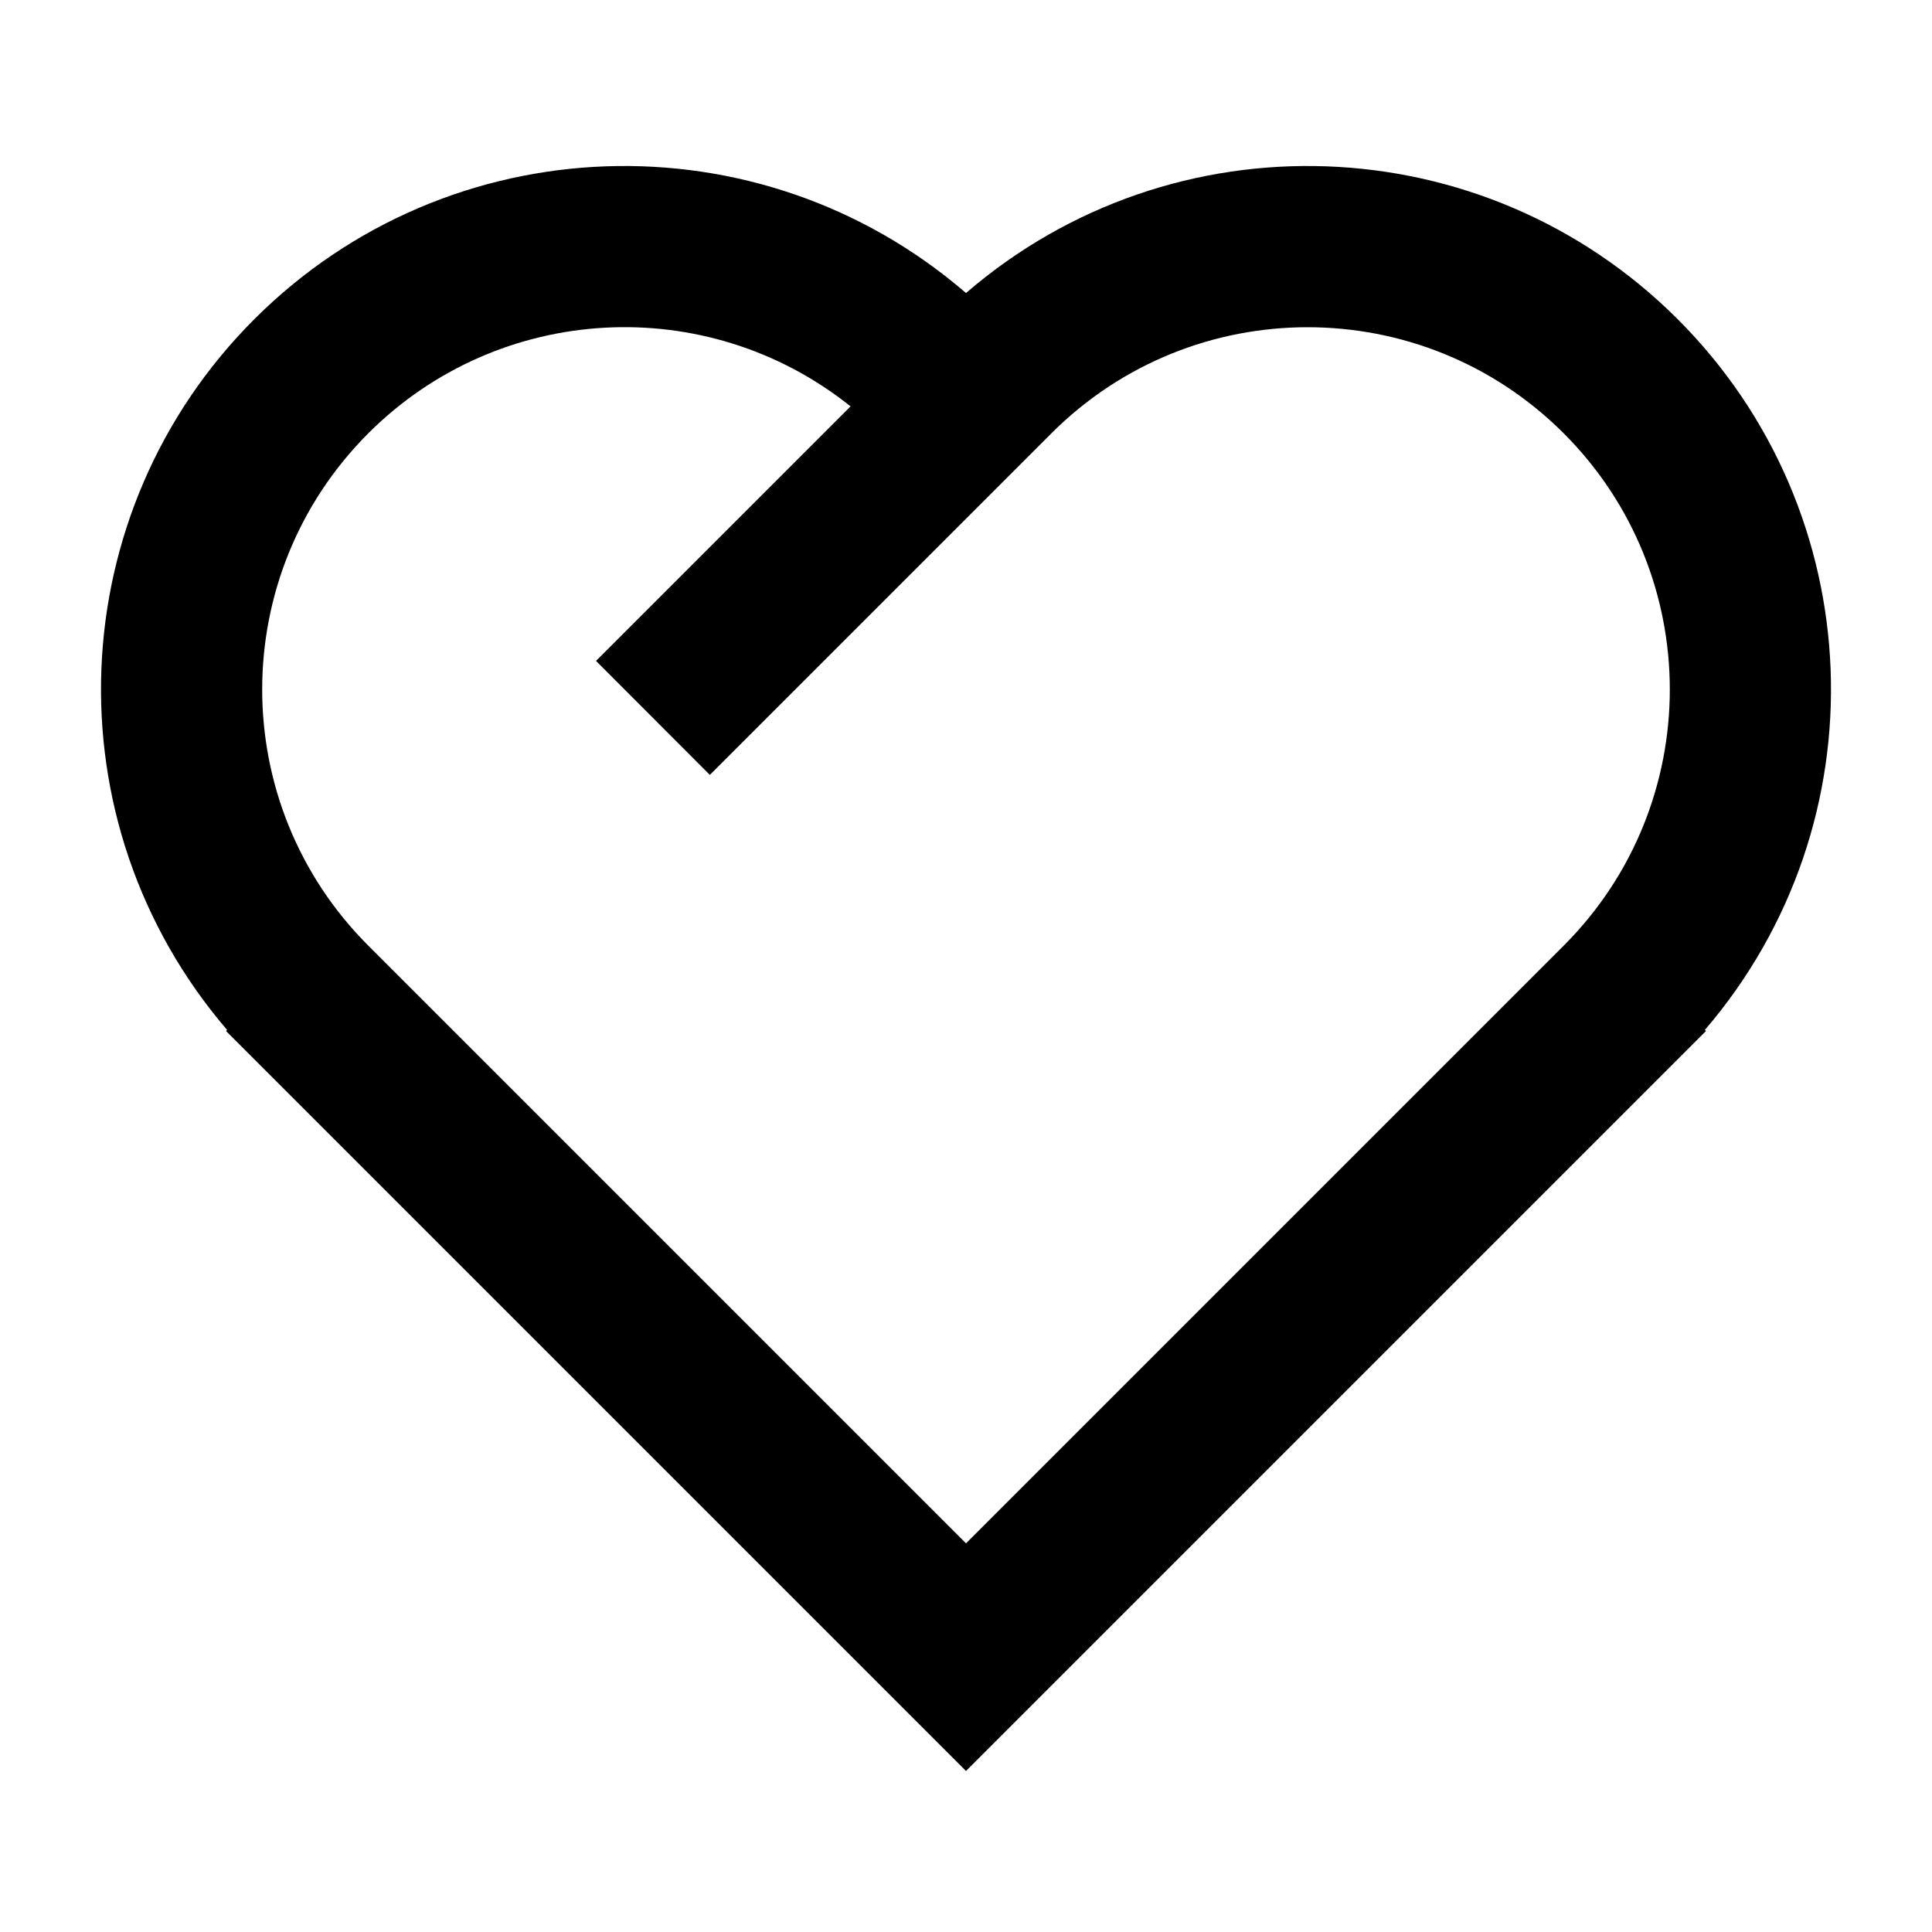
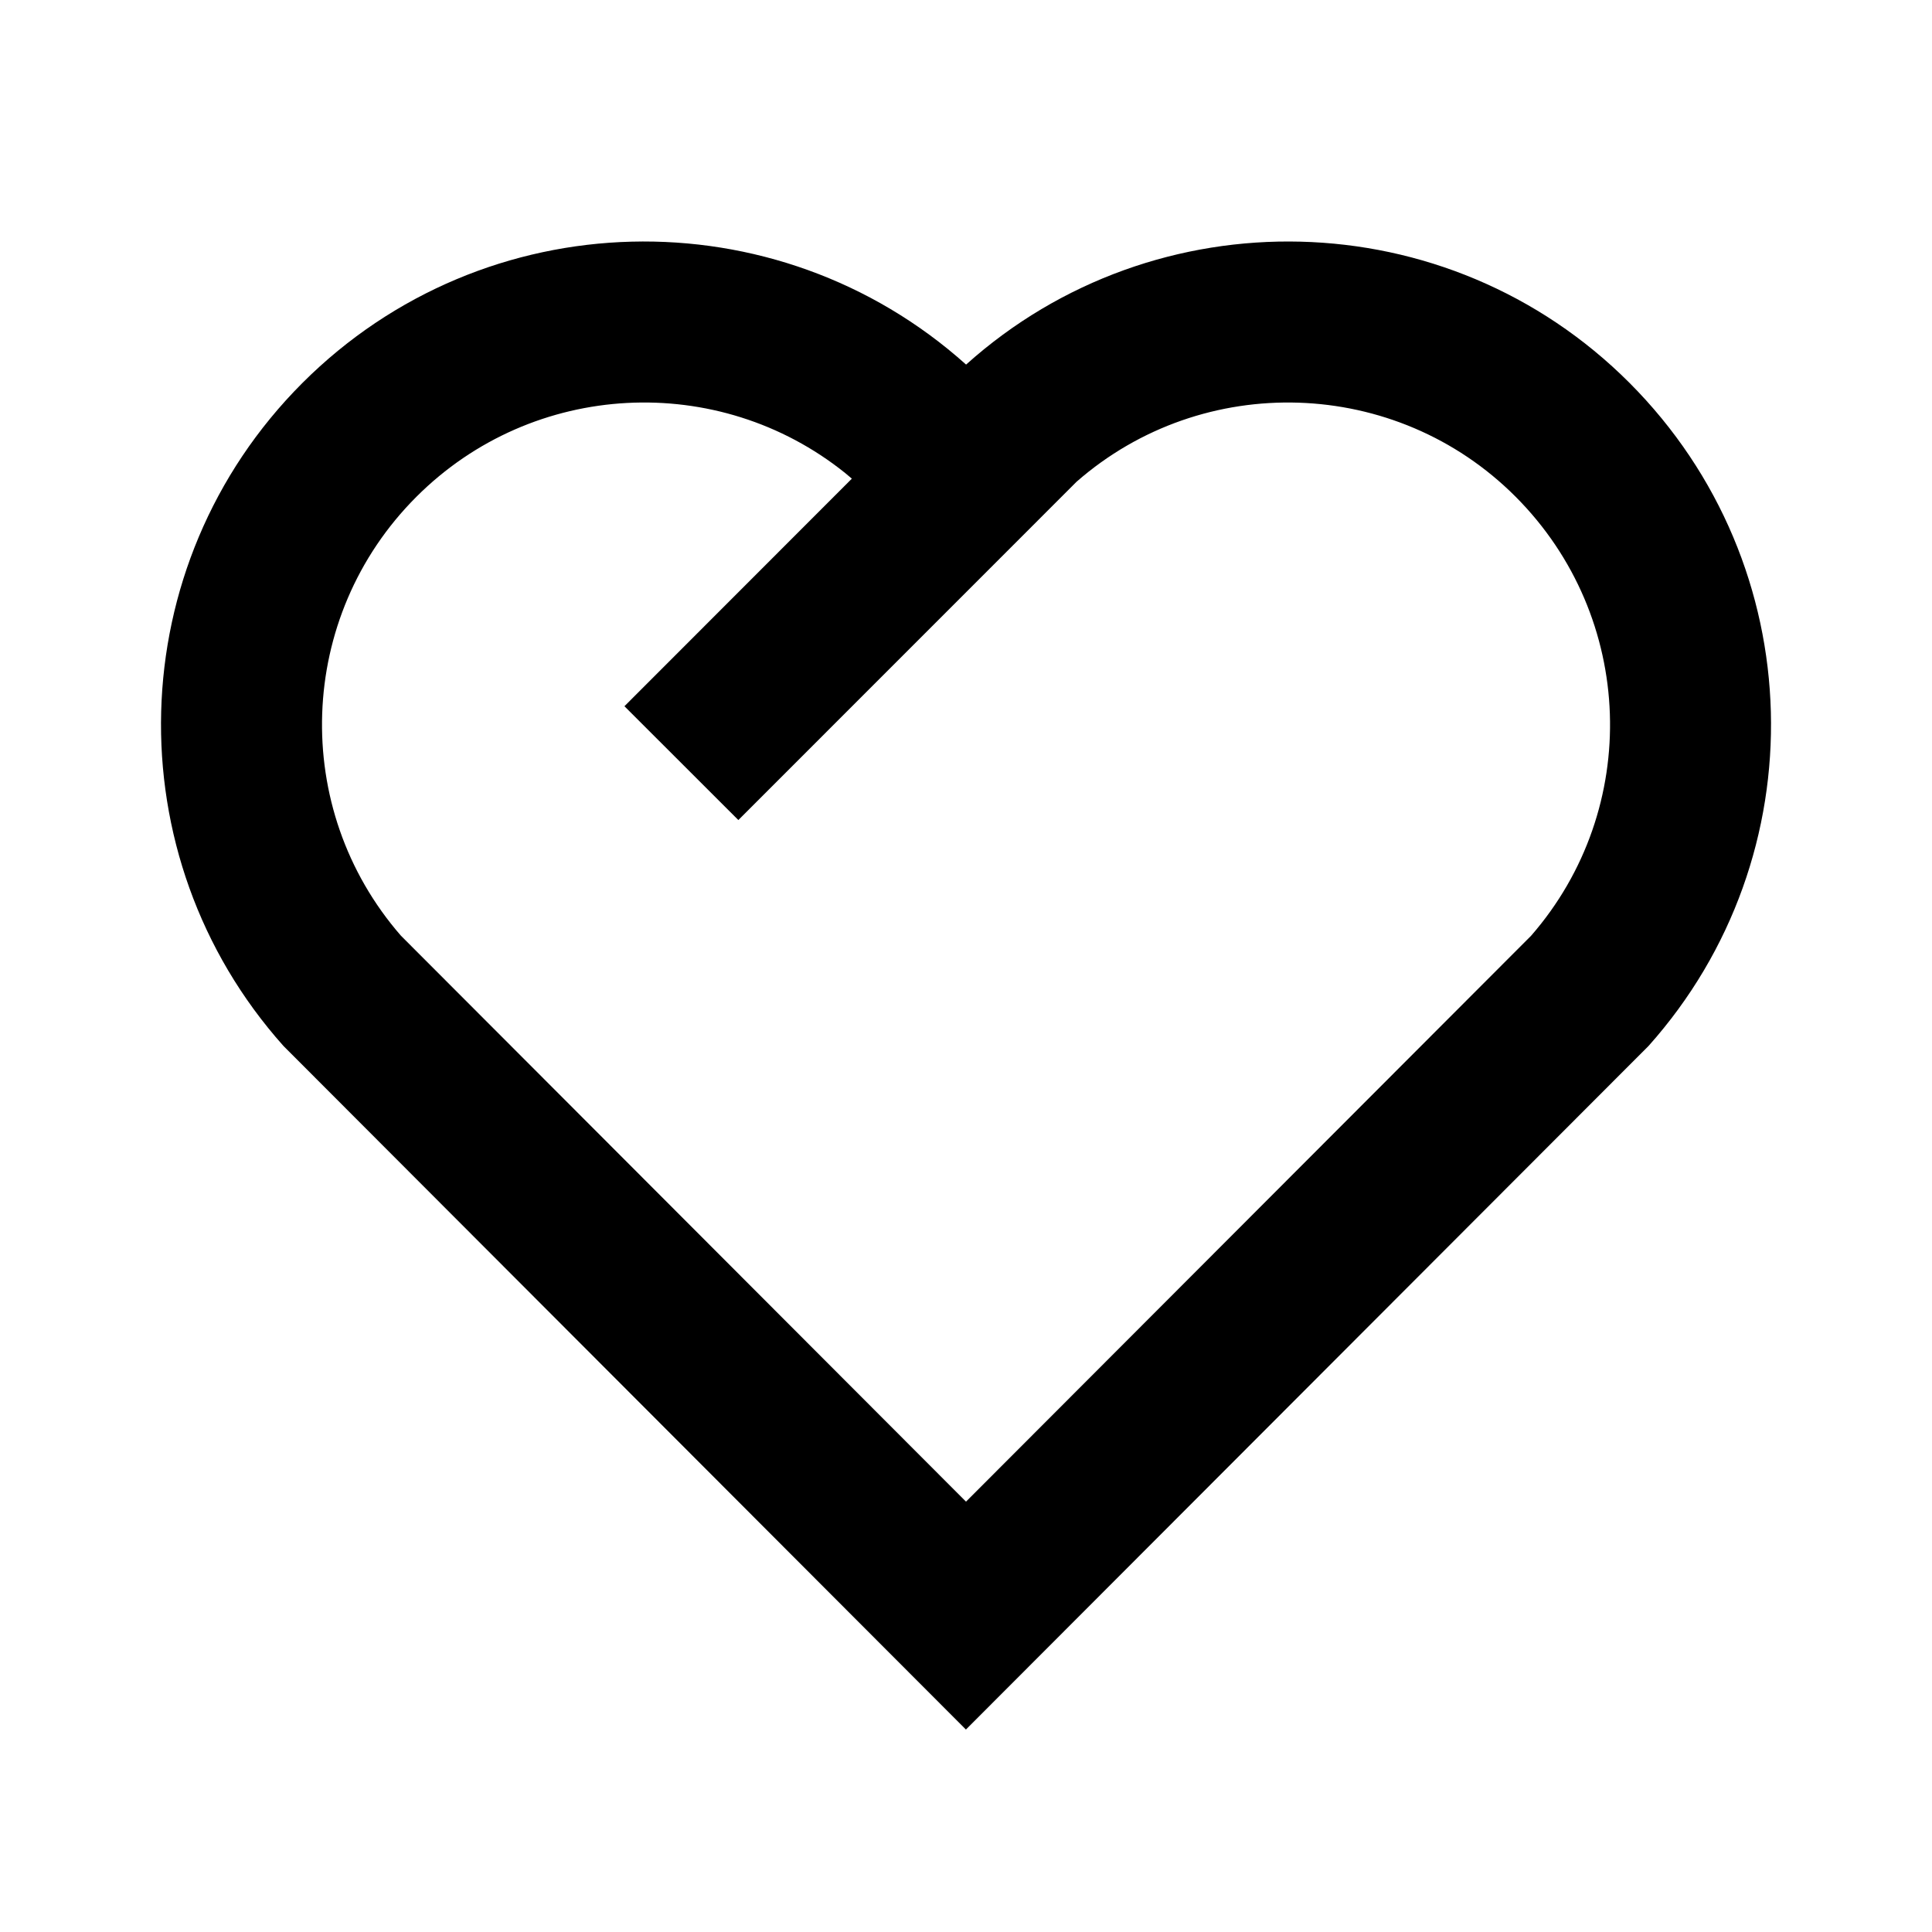
<svg xmlns="http://www.w3.org/2000/svg" viewBox="0 0 24 24">
  <g>
-     <path fill="none" d="M0 0h24v24H0z" />
-     <path d="M21.179 12.794l.013.014L12 22l-9.192-9.192.013-.014A6.5 6.5 0 0 1 12 3.64a6.5 6.5 0 0 1 9.179 9.154zM4.575 5.383a4.5 4.5 0 0 0 0 6.364L12 19.172l7.425-7.425a4.5 4.5 0 0 0-6.364-6.364L8.818 9.626 7.404 8.21l3.162-3.162a4.5 4.5 0 0 0-5.99.334z" />
+     <path fill="none" d="M0 0H24V24H0z" />
+     <path d="M20.243 4.757c2.262 2.268 2.34 5.88.236 8.236l-8.48 8.492-8.478-8.492c-2.104-2.356-2.025-5.974.236-8.236 2.265-2.264 5.888-2.34 8.244-.228 2.349-2.109 5.979-2.039 8.242.228zM5.172 6.172c-1.49 1.49-1.565 3.875-.192 5.451L12 18.654l7.02-7.03c1.374-1.577 1.299-3.959-.193-5.454-1.487-1.49-3.881-1.562-5.453-.186l-4.202 4.203-1.415-1.414 2.825-2.827-.082-.069c-1.575-1.265-3.877-1.157-5.328.295z" />
  </g>
</svg>
